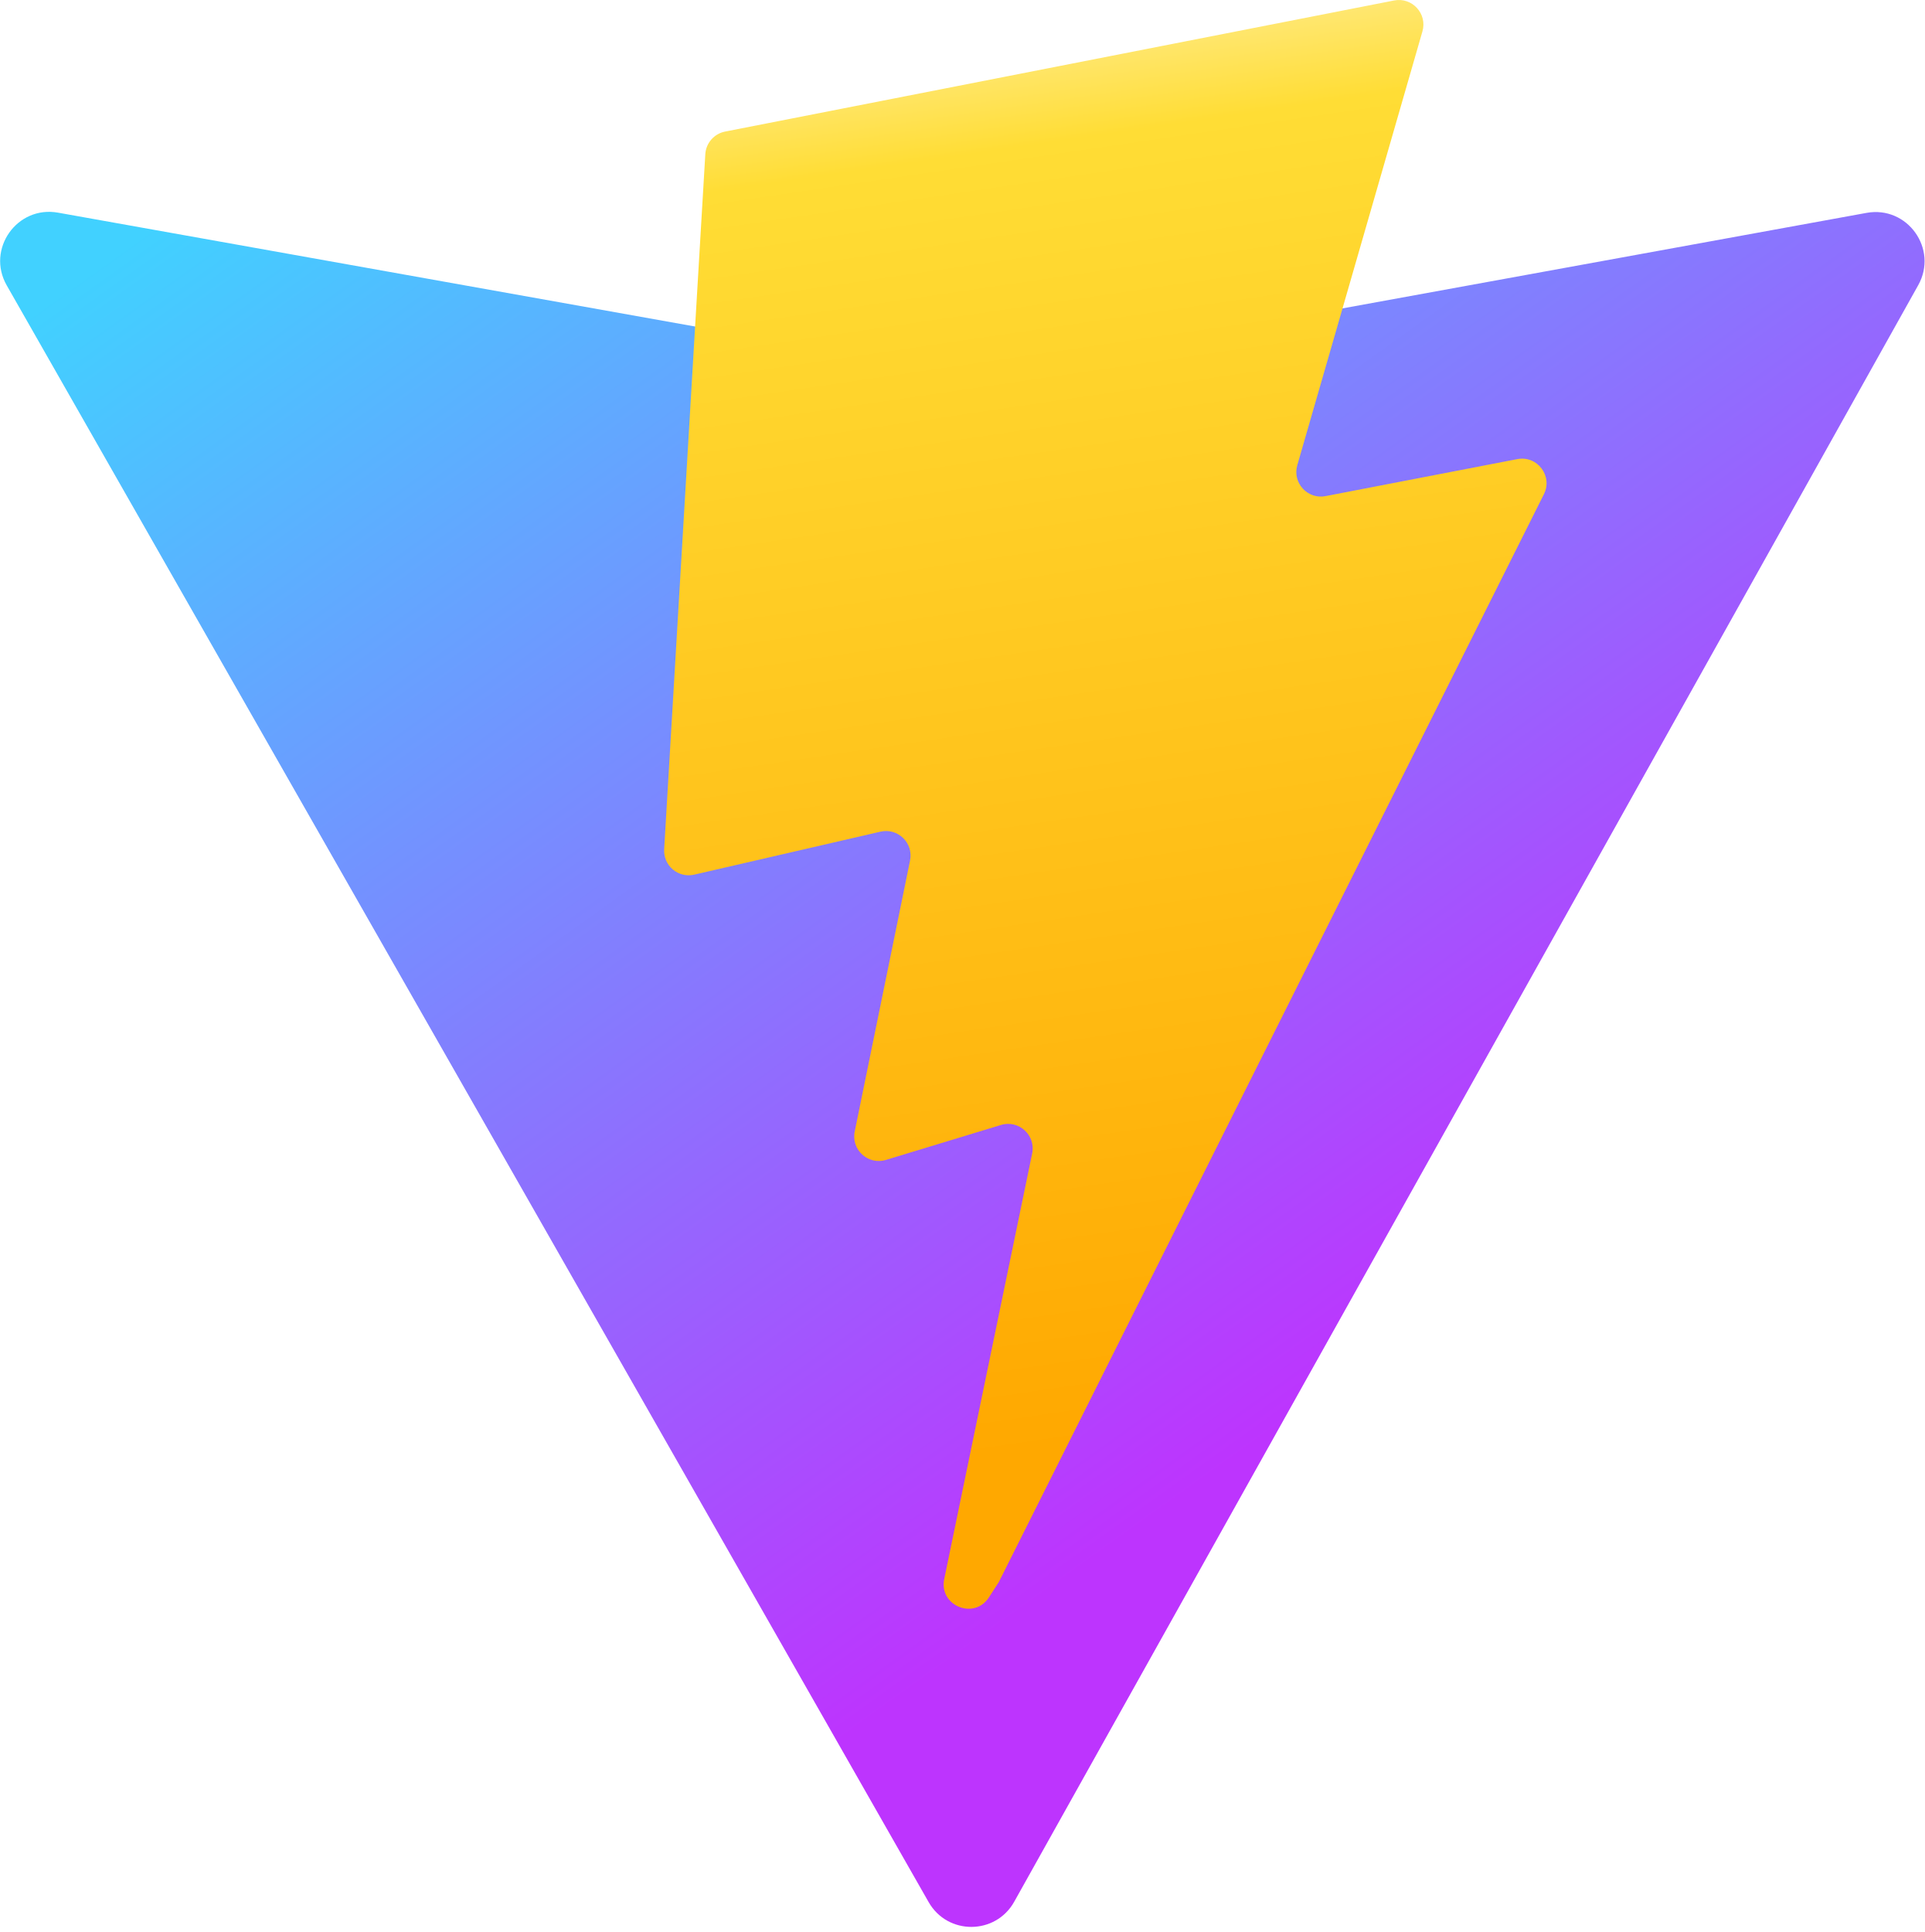
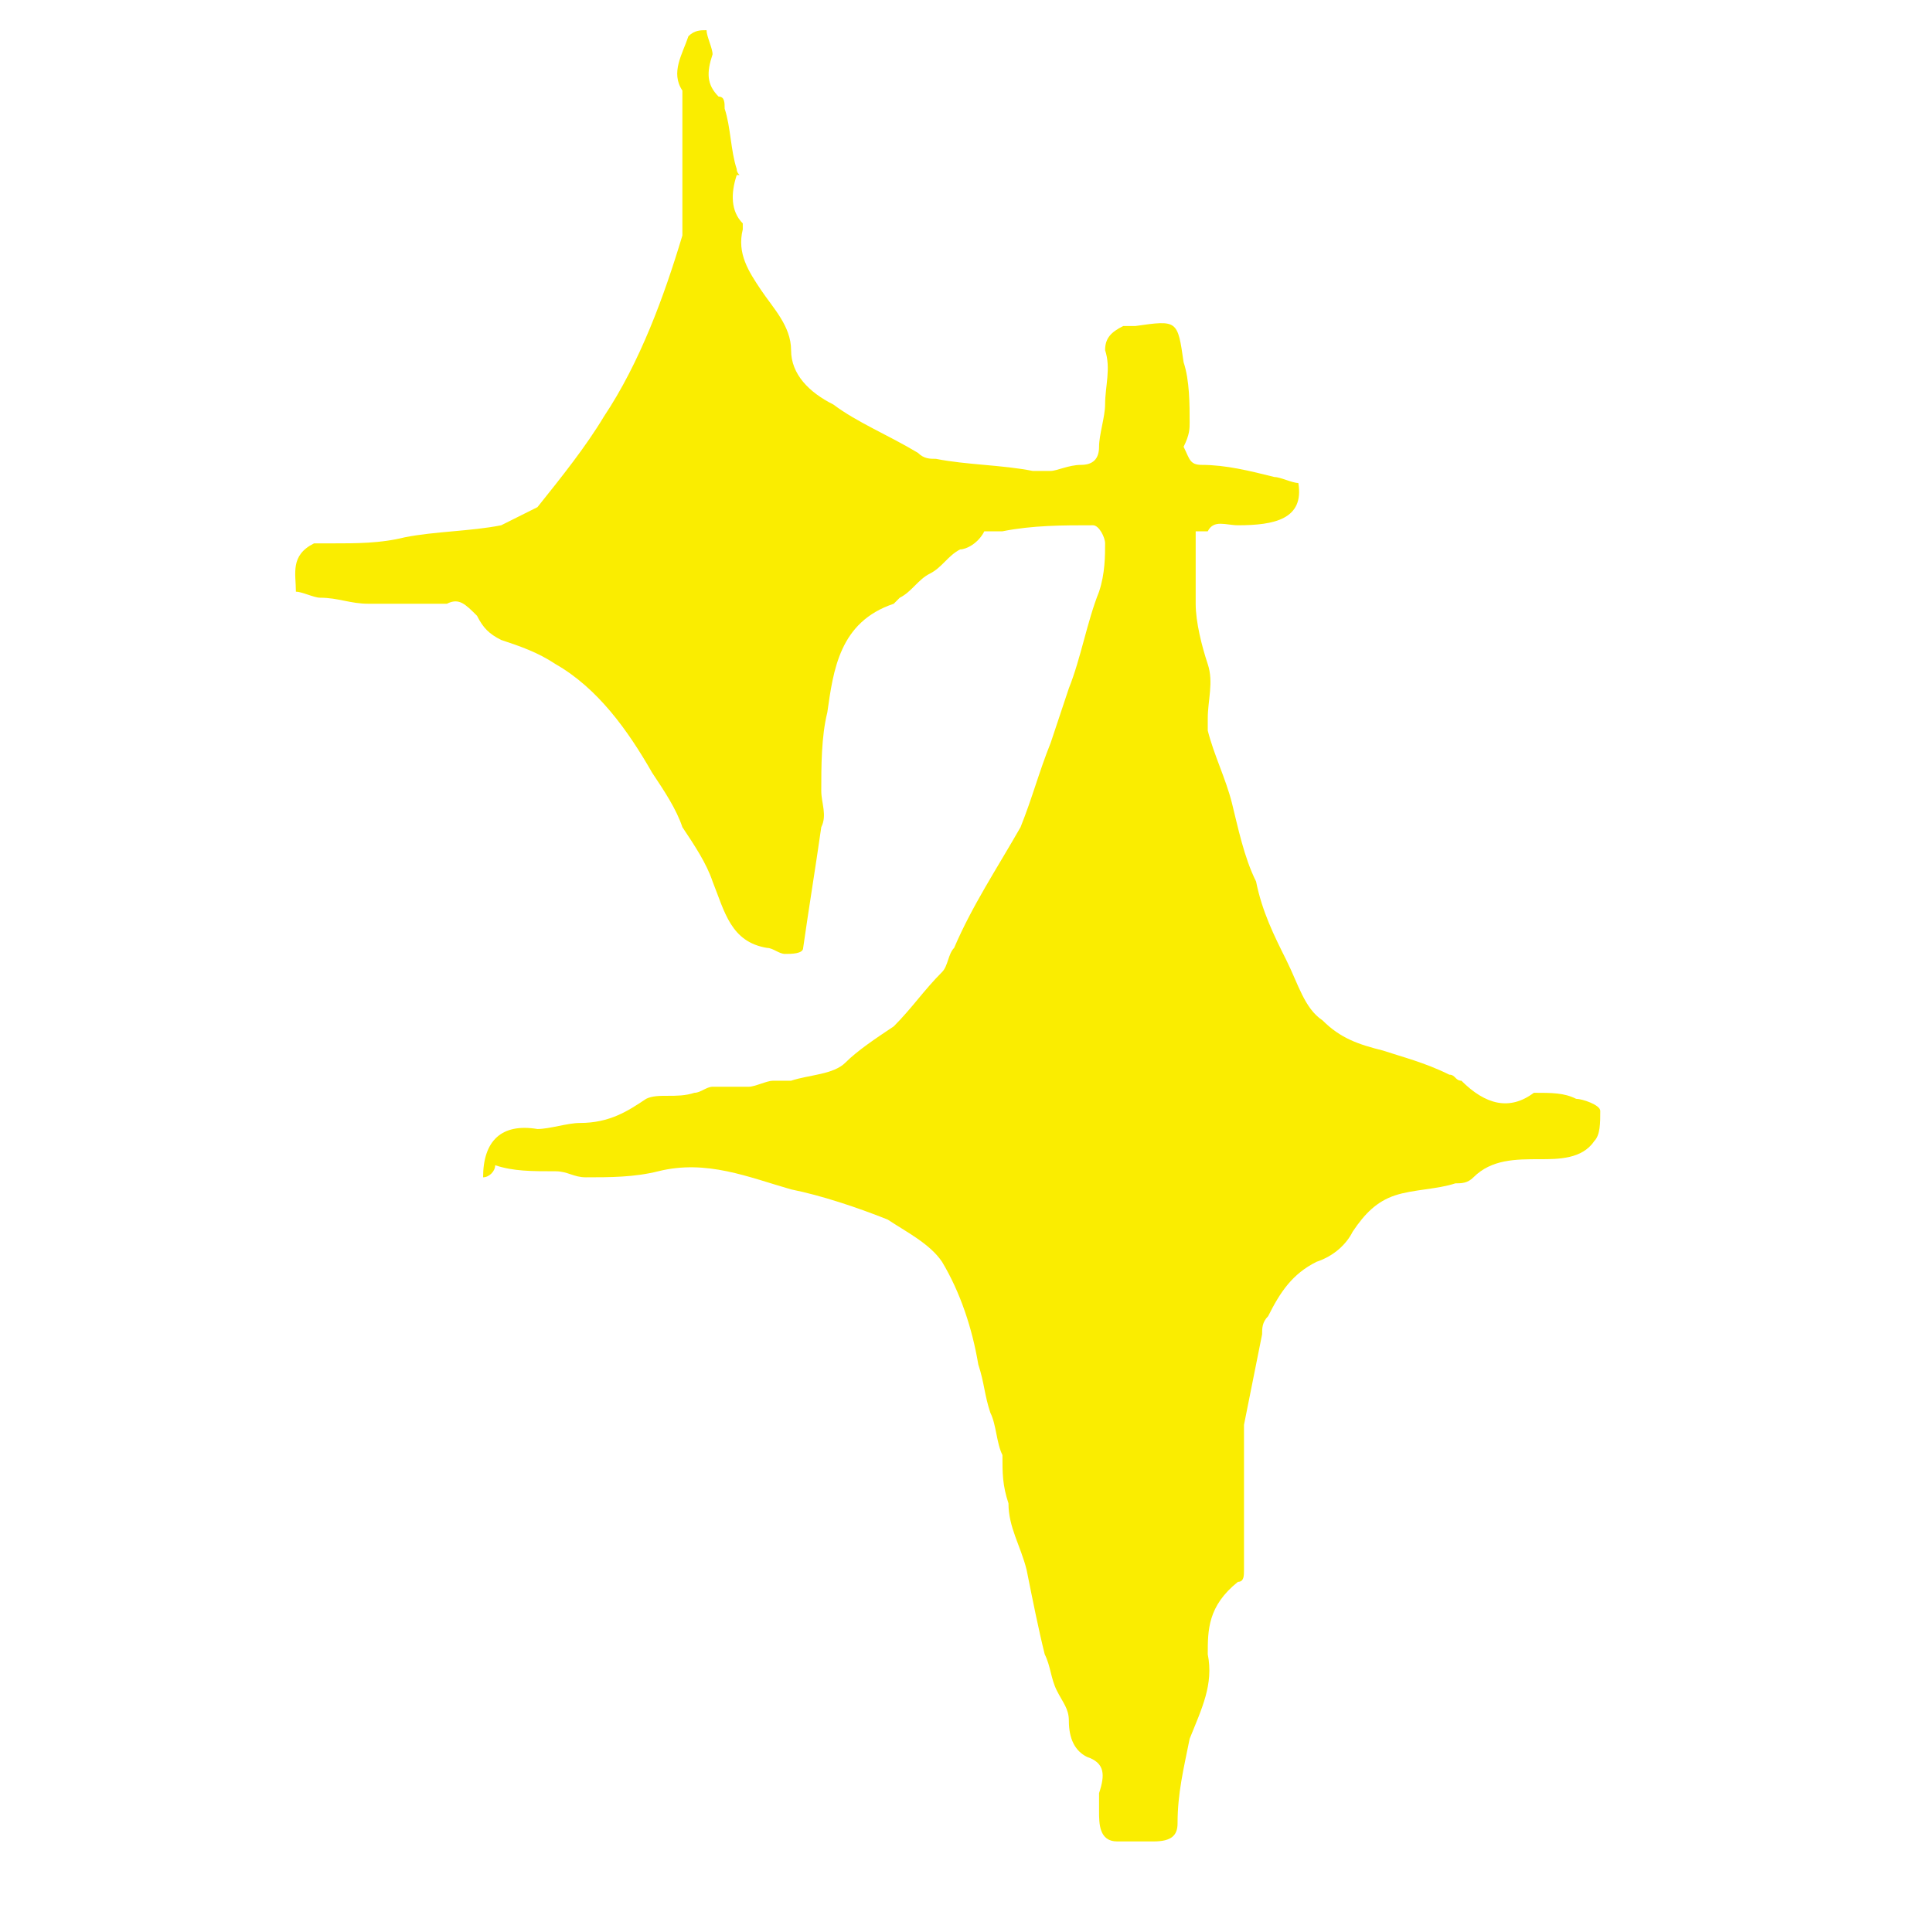
- <svg xmlns="http://www.w3.org/2000/svg" aria-hidden="true" role="img" class="iconify iconify--logos" width="31.88" height="32" preserveAspectRatio="xMidYMid meet" viewBox="0 0 256 257">
-   <defs>
-     <linearGradient id="IconifyId1813088fe1fbc01fb466" x1="-.828%" x2="57.636%" y1="7.652%" y2="78.411%">
-       <stop offset="0%" stop-color="#41D1FF" />
-       <stop offset="100%" stop-color="#BD34FE" />
-     </linearGradient>
-     <linearGradient id="IconifyId1813088fe1fbc01fb467" x1="43.376%" x2="50.316%" y1="2.242%" y2="89.03%">
-       <stop offset="0%" stop-color="#FFEA83" />
-       <stop offset="8.333%" stop-color="#FFDD35" />
-       <stop offset="100%" stop-color="#FFA800" />
-     </linearGradient>
-   </defs>
-   <path fill="url(#IconifyId1813088fe1fbc01fb466)" d="M255.153 37.938L134.897 252.976c-2.483 4.44-8.862 4.466-11.382.048L.875 37.958c-2.746-4.814 1.371-10.646 6.827-9.67l120.385 21.517a6.537 6.537 0 0 0 2.322-.004l117.867-21.483c5.438-.991 9.574 4.796 6.877 9.62Z" />
-   <path fill="url(#IconifyId1813088fe1fbc01fb467)" d="M185.432.063L96.44 17.501a3.268 3.268 0 0 0-2.634 3.014l-5.474 92.456a3.268 3.268 0 0 0 3.997 3.378l24.777-5.718c2.318-.535 4.413 1.507 3.936 3.838l-7.361 36.047c-.495 2.426 1.782 4.5 4.151 3.78l15.304-4.649c2.372-.72 4.652 1.36 4.15 3.788l-11.698 56.621c-.732 3.542 3.979 5.473 5.943 2.437l1.313-2.028l72.516-144.72c1.215-2.423-.88-5.186-3.54-4.672l-25.505 4.922c-2.396.462-4.435-1.77-3.759-4.114l16.646-57.705c.677-2.35-1.37-4.583-3.769-4.113Z" />
+ <svg xmlns="http://www.w3.org/2000/svg" version="1.1" id="圖層_1" x="0px" y="0px" viewBox="0 0 31.9 32" style="enable-background:new 0 0 31.9 32;" xml:space="preserve">
+   <style type="text/css">
+ 	.st0{fill:#FAED00;}
+ </style>
+   <g>
+     <path class="st0" d="M8,19.5c0-0.6,0.3-0.9,0.9-0.8c0.2,0,0.5-0.1,0.7-0.1c0.5,0,0.8-0.2,1.1-0.4c0.2-0.1,0.5,0,0.8-0.1   c0.1,0,0.2-0.1,0.3-0.1C12,18,12.2,18,12.4,18c0.1,0,0.3-0.1,0.4-0.1c0.1,0,0.2,0,0.3,0c0.3-0.1,0.7-0.1,0.9-0.3s0.5-0.4,0.8-0.6   c0.3-0.3,0.5-0.6,0.8-0.9c0.1-0.1,0.1-0.3,0.2-0.4c0.3-0.7,0.7-1.3,1.1-2c0.2-0.5,0.3-0.9,0.5-1.4c0.1-0.3,0.2-0.6,0.3-0.9   c0.2-0.5,0.3-1.1,0.5-1.6c0.1-0.3,0.1-0.6,0.1-0.8c0-0.1-0.1-0.3-0.2-0.3c-0.5,0-1,0-1.5,0.1c-0.1,0-0.2,0-0.3,0   C16.2,9,16,9.1,15.9,9.1c-0.2,0.1-0.3,0.3-0.5,0.4c-0.2,0.1-0.3,0.3-0.5,0.4c0,0-0.1,0.1-0.1,0.1c-0.9,0.3-1,1.1-1.1,1.8   c-0.1,0.4-0.1,0.9-0.1,1.3c0,0.2,0.1,0.4,0,0.6c-0.1,0.7-0.2,1.3-0.3,2c0,0.1-0.2,0.1-0.3,0.1c-0.1,0-0.2-0.1-0.3-0.1   c-0.6-0.1-0.7-0.6-0.9-1.1c-0.1-0.3-0.3-0.6-0.5-0.9c-0.1-0.3-0.3-0.6-0.5-0.9c-0.4-0.7-0.9-1.4-1.6-1.8c-0.3-0.2-0.6-0.3-0.9-0.4   c-0.2-0.1-0.3-0.2-0.4-0.4C7.7,10,7.6,9.9,7.4,10c-0.1,0-0.3,0-0.4,0c-0.3,0-0.6,0-0.9,0c-0.3,0-0.5-0.1-0.8-0.1   c-0.1,0-0.3-0.1-0.4-0.1c0-0.3-0.1-0.6,0.3-0.8C5.3,9,5.4,9,5.5,9c0.4,0,0.8,0,1.2-0.1c0.5-0.1,1.1-0.1,1.6-0.2   c0.2-0.1,0.4-0.2,0.6-0.3C9.3,7.9,9.7,7.4,10,6.9c0.6-0.9,1-2,1.3-3c0-0.1,0-0.2,0-0.3c0-0.2,0-0.4,0-0.6c0-0.2,0-0.5,0-0.7   c0-0.1,0-0.3,0-0.5c0-0.1,0-0.2,0-0.3c-0.2-0.3,0-0.6,0.1-0.9c0.1-0.1,0.2-0.1,0.3-0.1c0,0.1,0.1,0.3,0.1,0.4   c-0.1,0.3-0.1,0.5,0.1,0.7C12,1.6,12,1.7,12,1.8c0.1,0.3,0.1,0.7,0.2,1c0,0.1,0.1,0.1,0,0.1c-0.1,0.3-0.1,0.6,0.1,0.8   c0,0,0,0.1,0,0.1c-0.1,0.4,0.1,0.7,0.3,1c0.2,0.3,0.5,0.6,0.5,1c0,0.4,0.3,0.7,0.7,0.9c0.4,0.3,0.9,0.5,1.4,0.8   c0.1,0.1,0.2,0.1,0.3,0.1c0.5,0.1,1.1,0.1,1.6,0.2c0.1,0,0.2,0,0.3,0c0.1,0,0.3-0.1,0.5-0.1c0.2,0,0.3-0.1,0.3-0.3   c0-0.2,0.1-0.5,0.1-0.7c0-0.3,0.1-0.6,0-0.9c0-0.2,0.1-0.3,0.3-0.4c0.1,0,0.1,0,0.2,0c0.7-0.1,0.7-0.1,0.8,0.6   c0.1,0.3,0.1,0.7,0.1,1c0,0.1,0,0.2-0.1,0.4c0.1,0.2,0.1,0.3,0.3,0.3c0.4,0,0.8,0.1,1.2,0.2c0.1,0,0.3,0.1,0.4,0.1   c0.1,0.6-0.4,0.7-1,0.7c-0.2,0-0.4-0.1-0.5,0.1c0,0-0.1,0-0.2,0c0,0.4,0,0.8,0,1.2c0,0.3,0.1,0.7,0.2,1s0,0.6,0,0.9   c0,0.1,0,0.1,0,0.2c0.1,0.4,0.3,0.8,0.4,1.2c0.1,0.4,0.2,0.9,0.4,1.3c0.1,0.5,0.3,0.9,0.5,1.3c0.2,0.4,0.3,0.8,0.6,1   c0.3,0.3,0.6,0.4,1,0.5c0.3,0.1,0.7,0.2,1.1,0.4c0.1,0,0.1,0.1,0.2,0.1c0.4,0.4,0.8,0.5,1.2,0.2c0.3,0,0.5,0,0.7,0.1   c0.1,0,0.4,0.1,0.4,0.2c0,0.2,0,0.4-0.1,0.5c-0.2,0.3-0.6,0.3-0.9,0.3c-0.4,0-0.8,0-1.1,0.3c-0.1,0.1-0.2,0.1-0.3,0.1   c-0.3,0.1-0.7,0.1-1,0.2c-0.3,0.1-0.5,0.3-0.7,0.6c-0.1,0.2-0.3,0.4-0.6,0.5c-0.4,0.2-0.6,0.5-0.8,0.9c-0.1,0.1-0.1,0.2-0.1,0.3   c-0.1,0.5-0.2,1-0.3,1.5c0,0.1,0,0.1,0,0.2c0,0.7,0,1.4,0,2.2c0,0.1,0,0.2-0.1,0.2C20,26.6,20,27,20,27.4c0.1,0.5-0.1,0.9-0.3,1.4   c-0.1,0.5-0.2,0.9-0.2,1.4c0,0.2-0.1,0.3-0.4,0.3c-0.2,0-0.4,0-0.6,0c-0.3,0-0.3-0.3-0.3-0.5c0-0.1,0-0.2,0-0.3   c0.1-0.3,0.1-0.5-0.2-0.6c-0.2-0.1-0.3-0.3-0.3-0.6c0-0.2-0.1-0.3-0.2-0.5c-0.1-0.2-0.1-0.4-0.2-0.6C17.2,27,17.1,26.5,17,26   c-0.1-0.4-0.3-0.7-0.3-1.1c-0.1-0.3-0.1-0.5-0.1-0.8c-0.1-0.2-0.1-0.5-0.2-0.7c-0.1-0.3-0.1-0.5-0.2-0.8c-0.1-0.6-0.3-1.2-0.6-1.7   c-0.2-0.3-0.6-0.5-0.9-0.7c-0.5-0.2-1.1-0.4-1.6-0.5c-0.7-0.2-1.4-0.5-2.2-0.3c-0.4,0.1-0.8,0.1-1.2,0.1c-0.2,0-0.3-0.1-0.5-0.1   c-0.4,0-0.7,0-1-0.1C8.2,19.4,8.1,19.5,8,19.5z" />
+   </g>
</svg>
